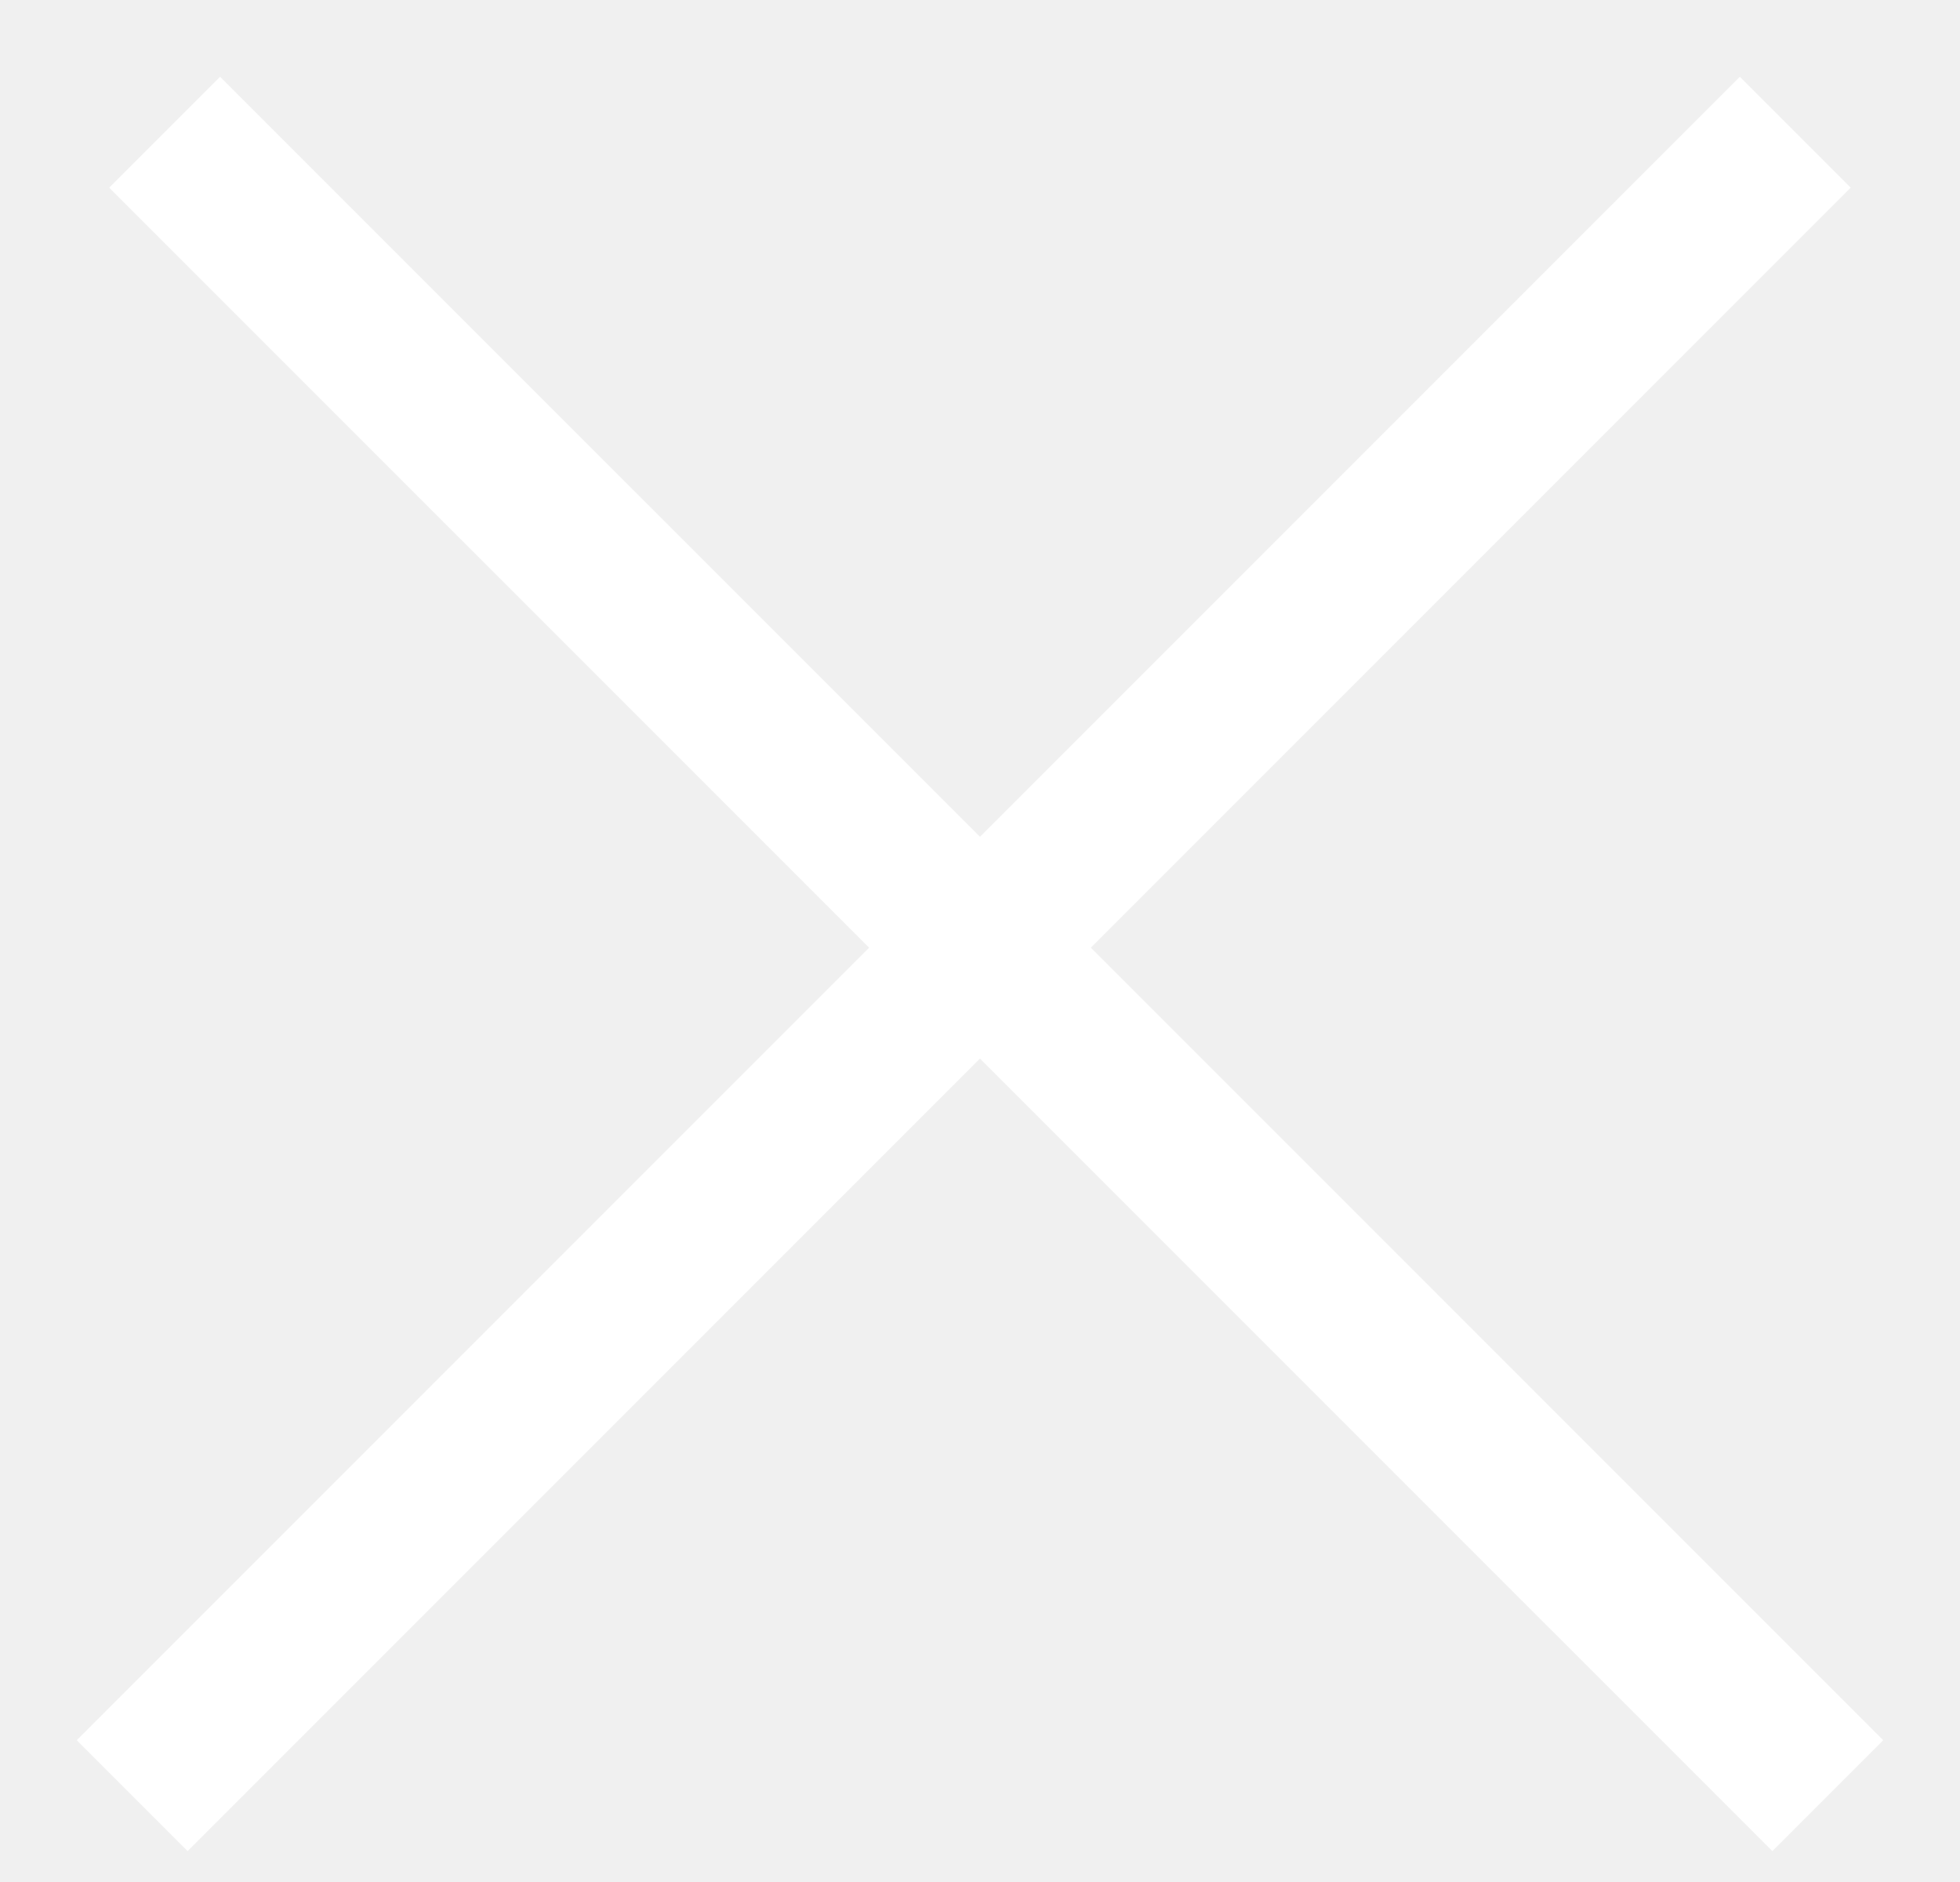
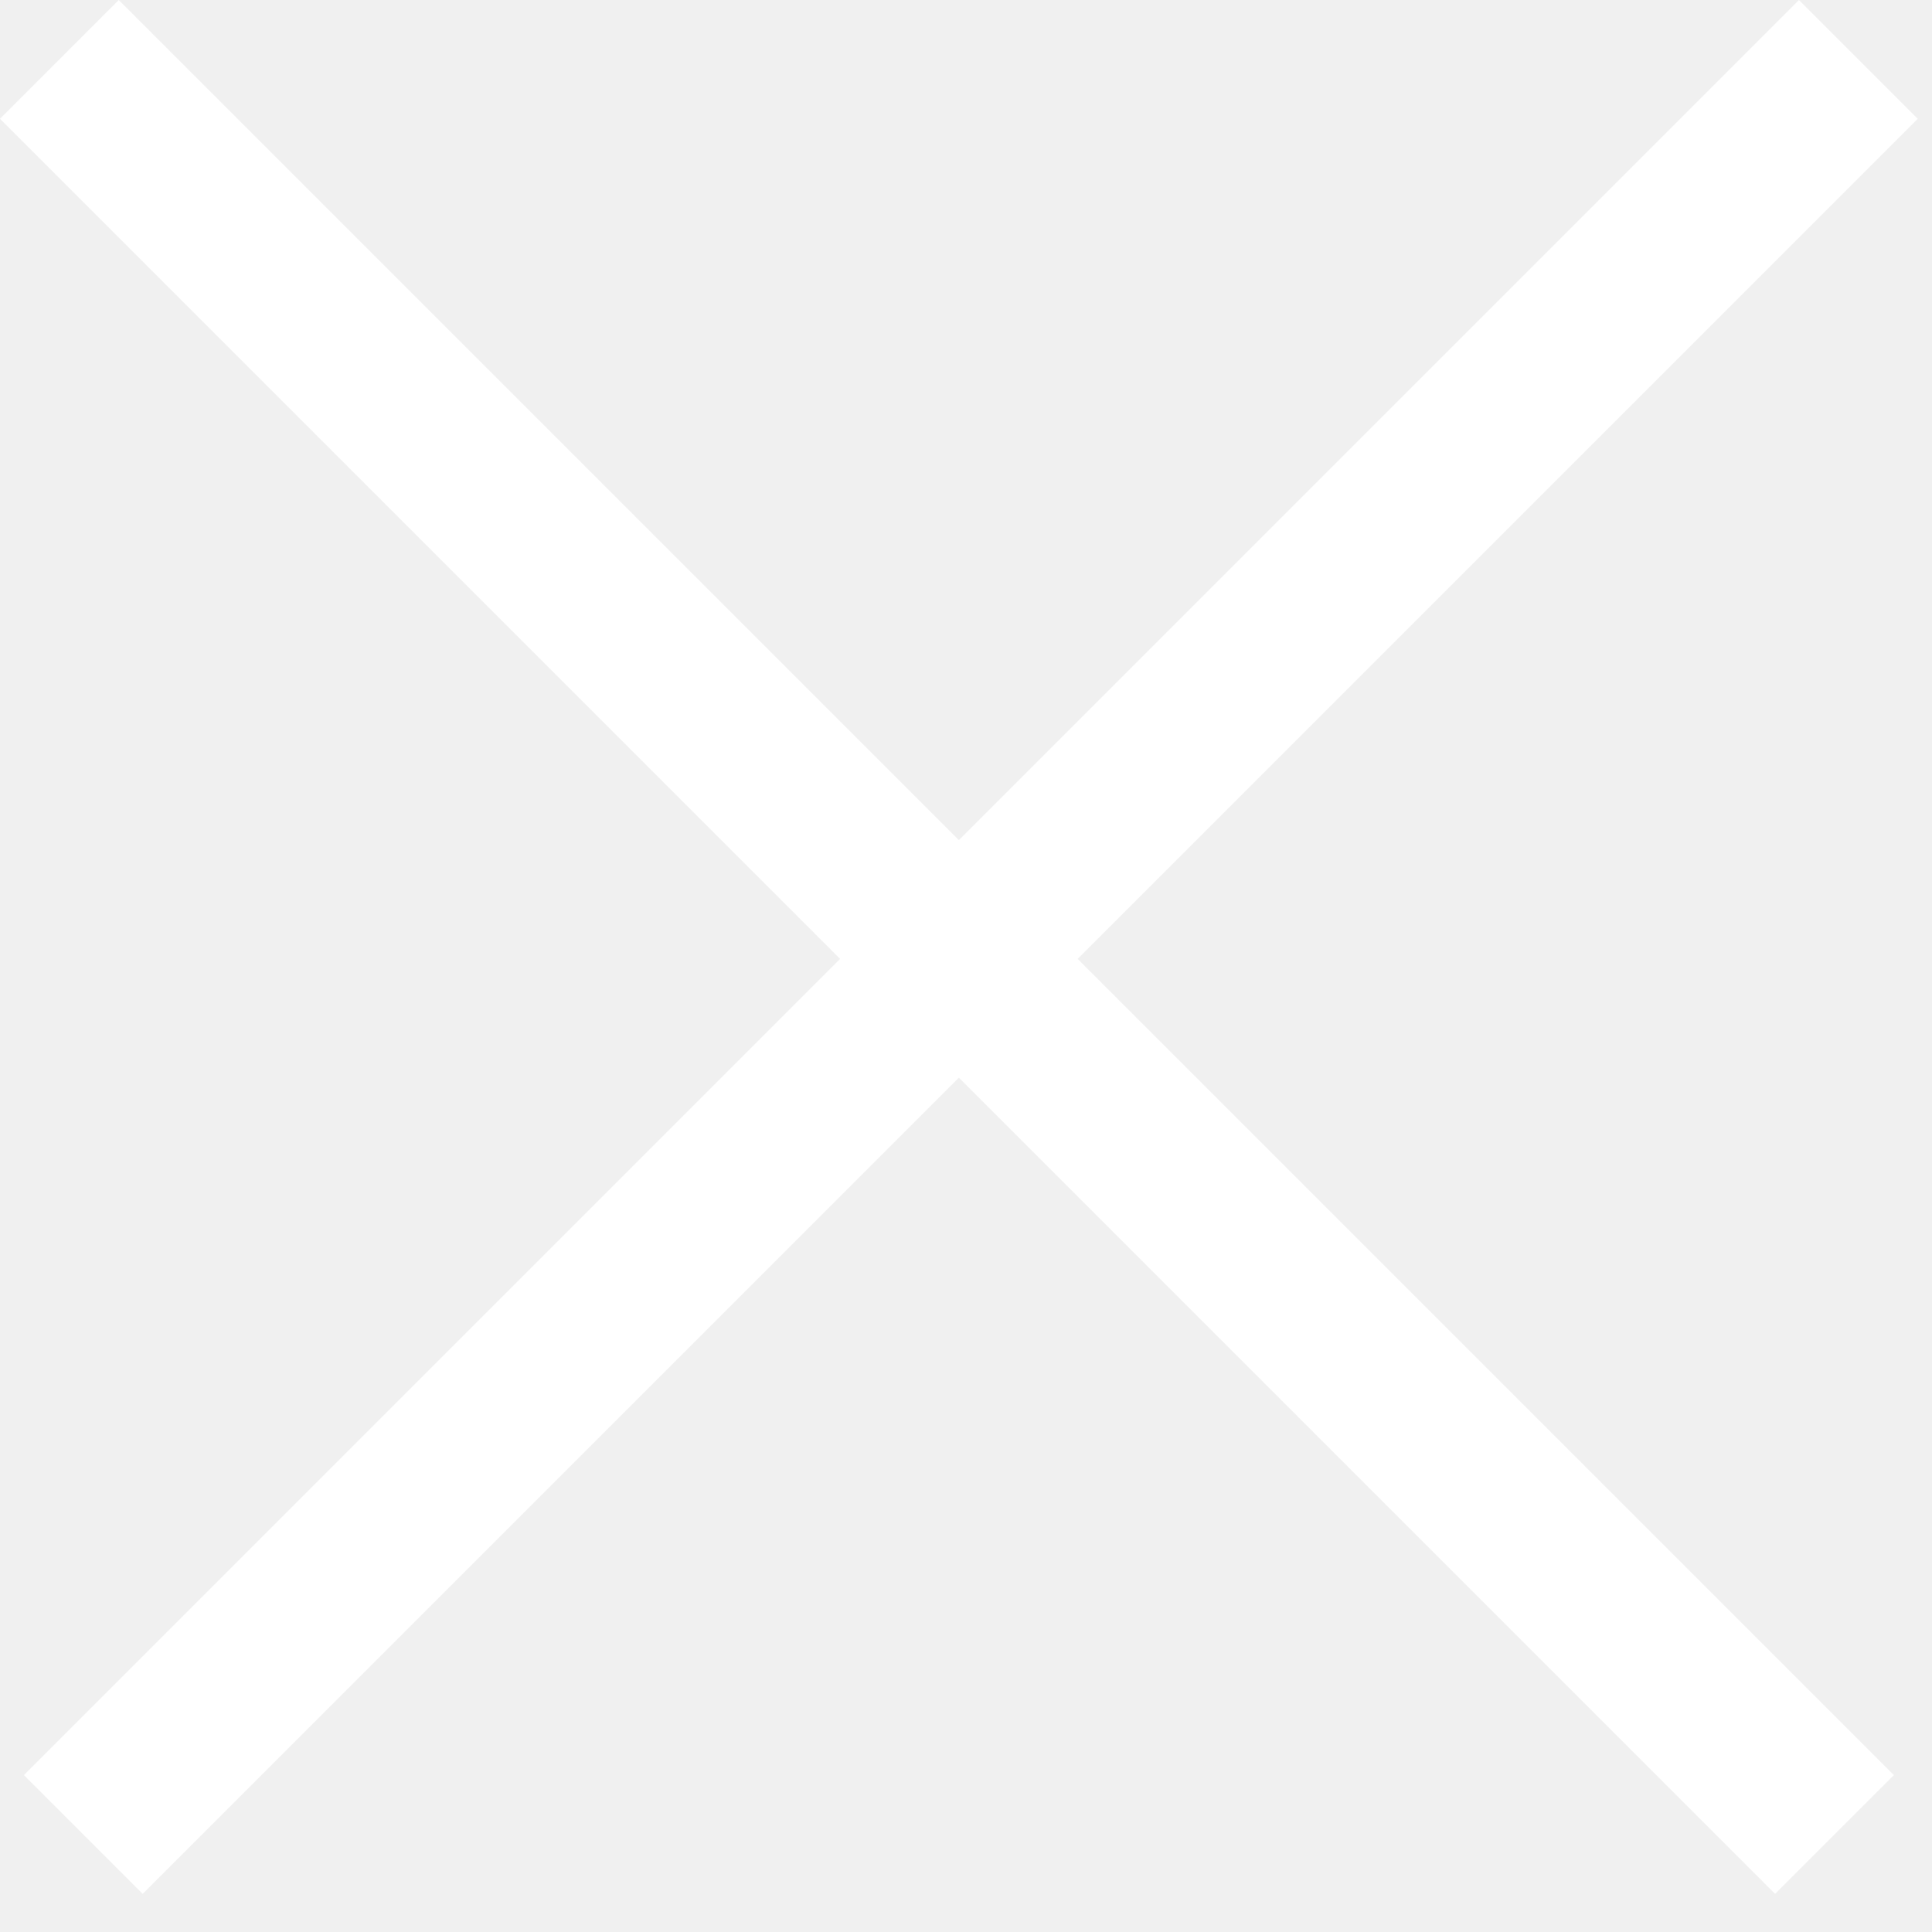
- <svg xmlns="http://www.w3.org/2000/svg" width="25" height="24" viewBox="0 0 25 24" fill="none">
-   <line x1="2.1" y1="1.686" x2="23.314" y2="22.899" stroke="white" stroke-width="2" />
-   <line x1="1.686" y1="22.899" x2="22.899" y2="1.686" stroke="white" stroke-width="2" />
+ <svg xmlns="http://www.w3.org/2000/svg" width="23" height="23" viewBox="0 0 23 23" fill="none">
+   <rect x="0.284" y="21.132" width="29.885" height="2" transform="rotate(-45 0.28418 21.1317)" fill="white" />
+   <rect width="29.885" height="2" transform="matrix(-0.707107 -0.707107 -0.707107 0.707107 22.5459 21.1317)" fill="white" />
</svg>
